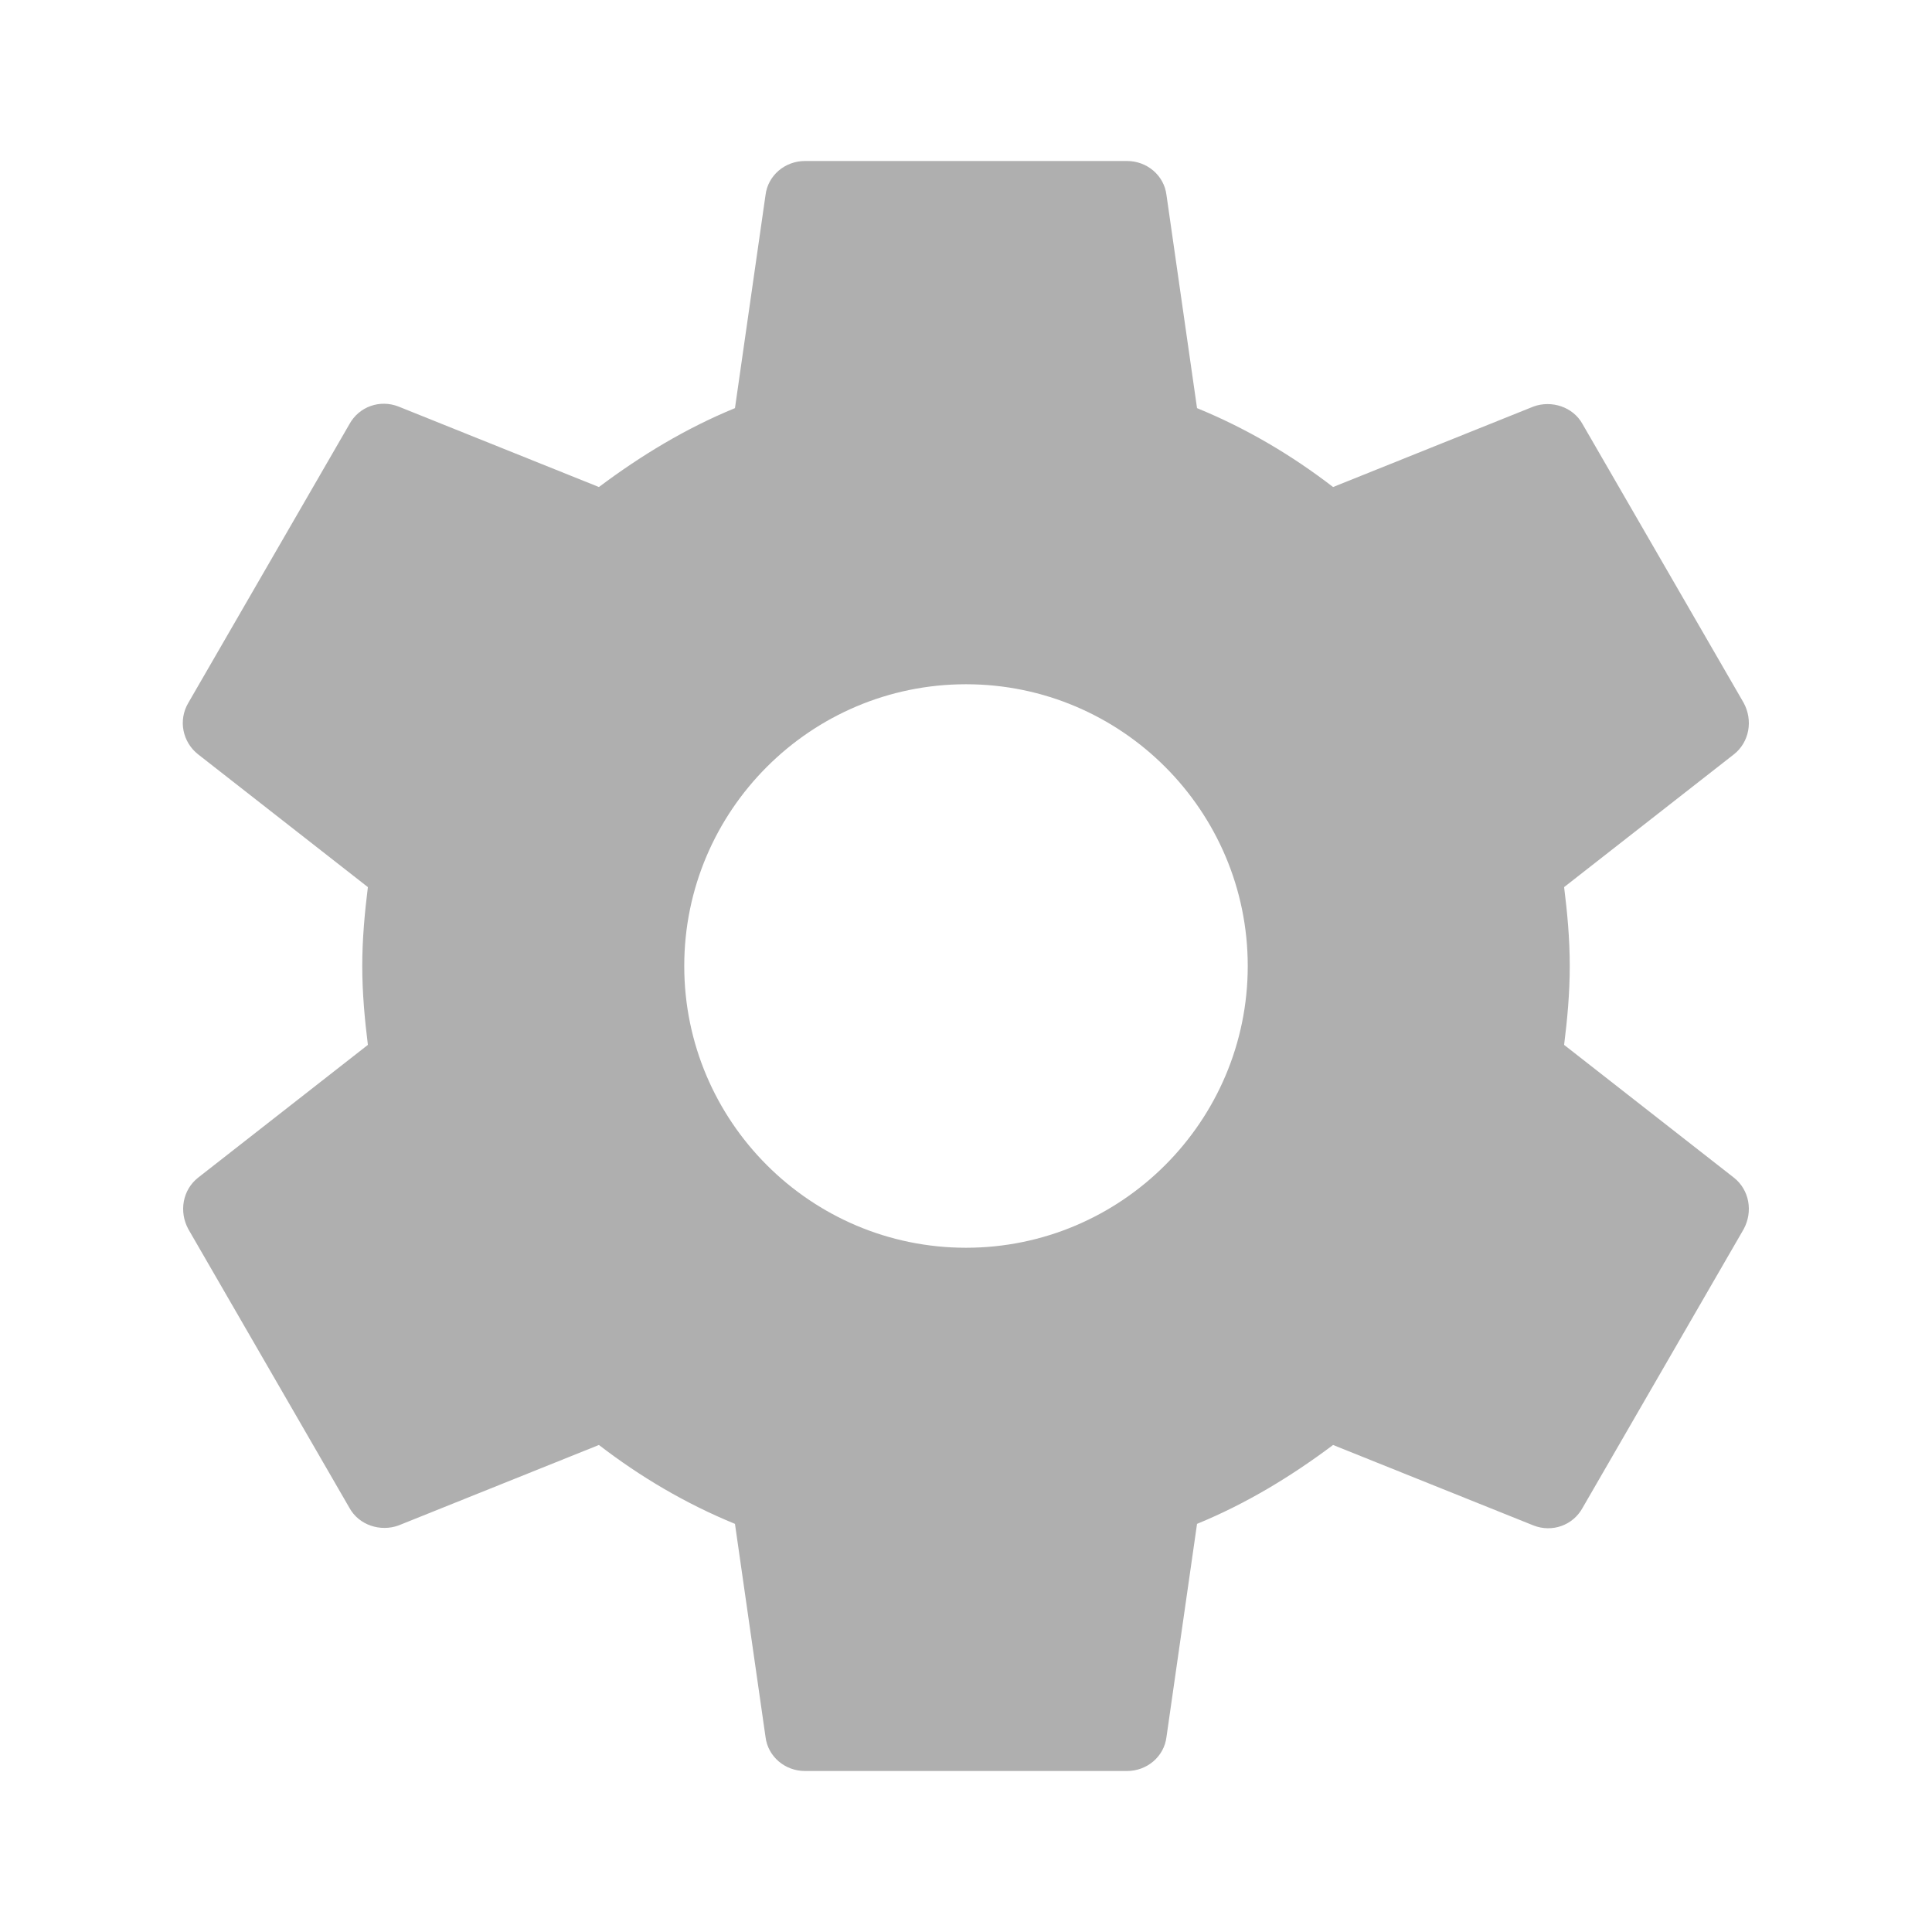
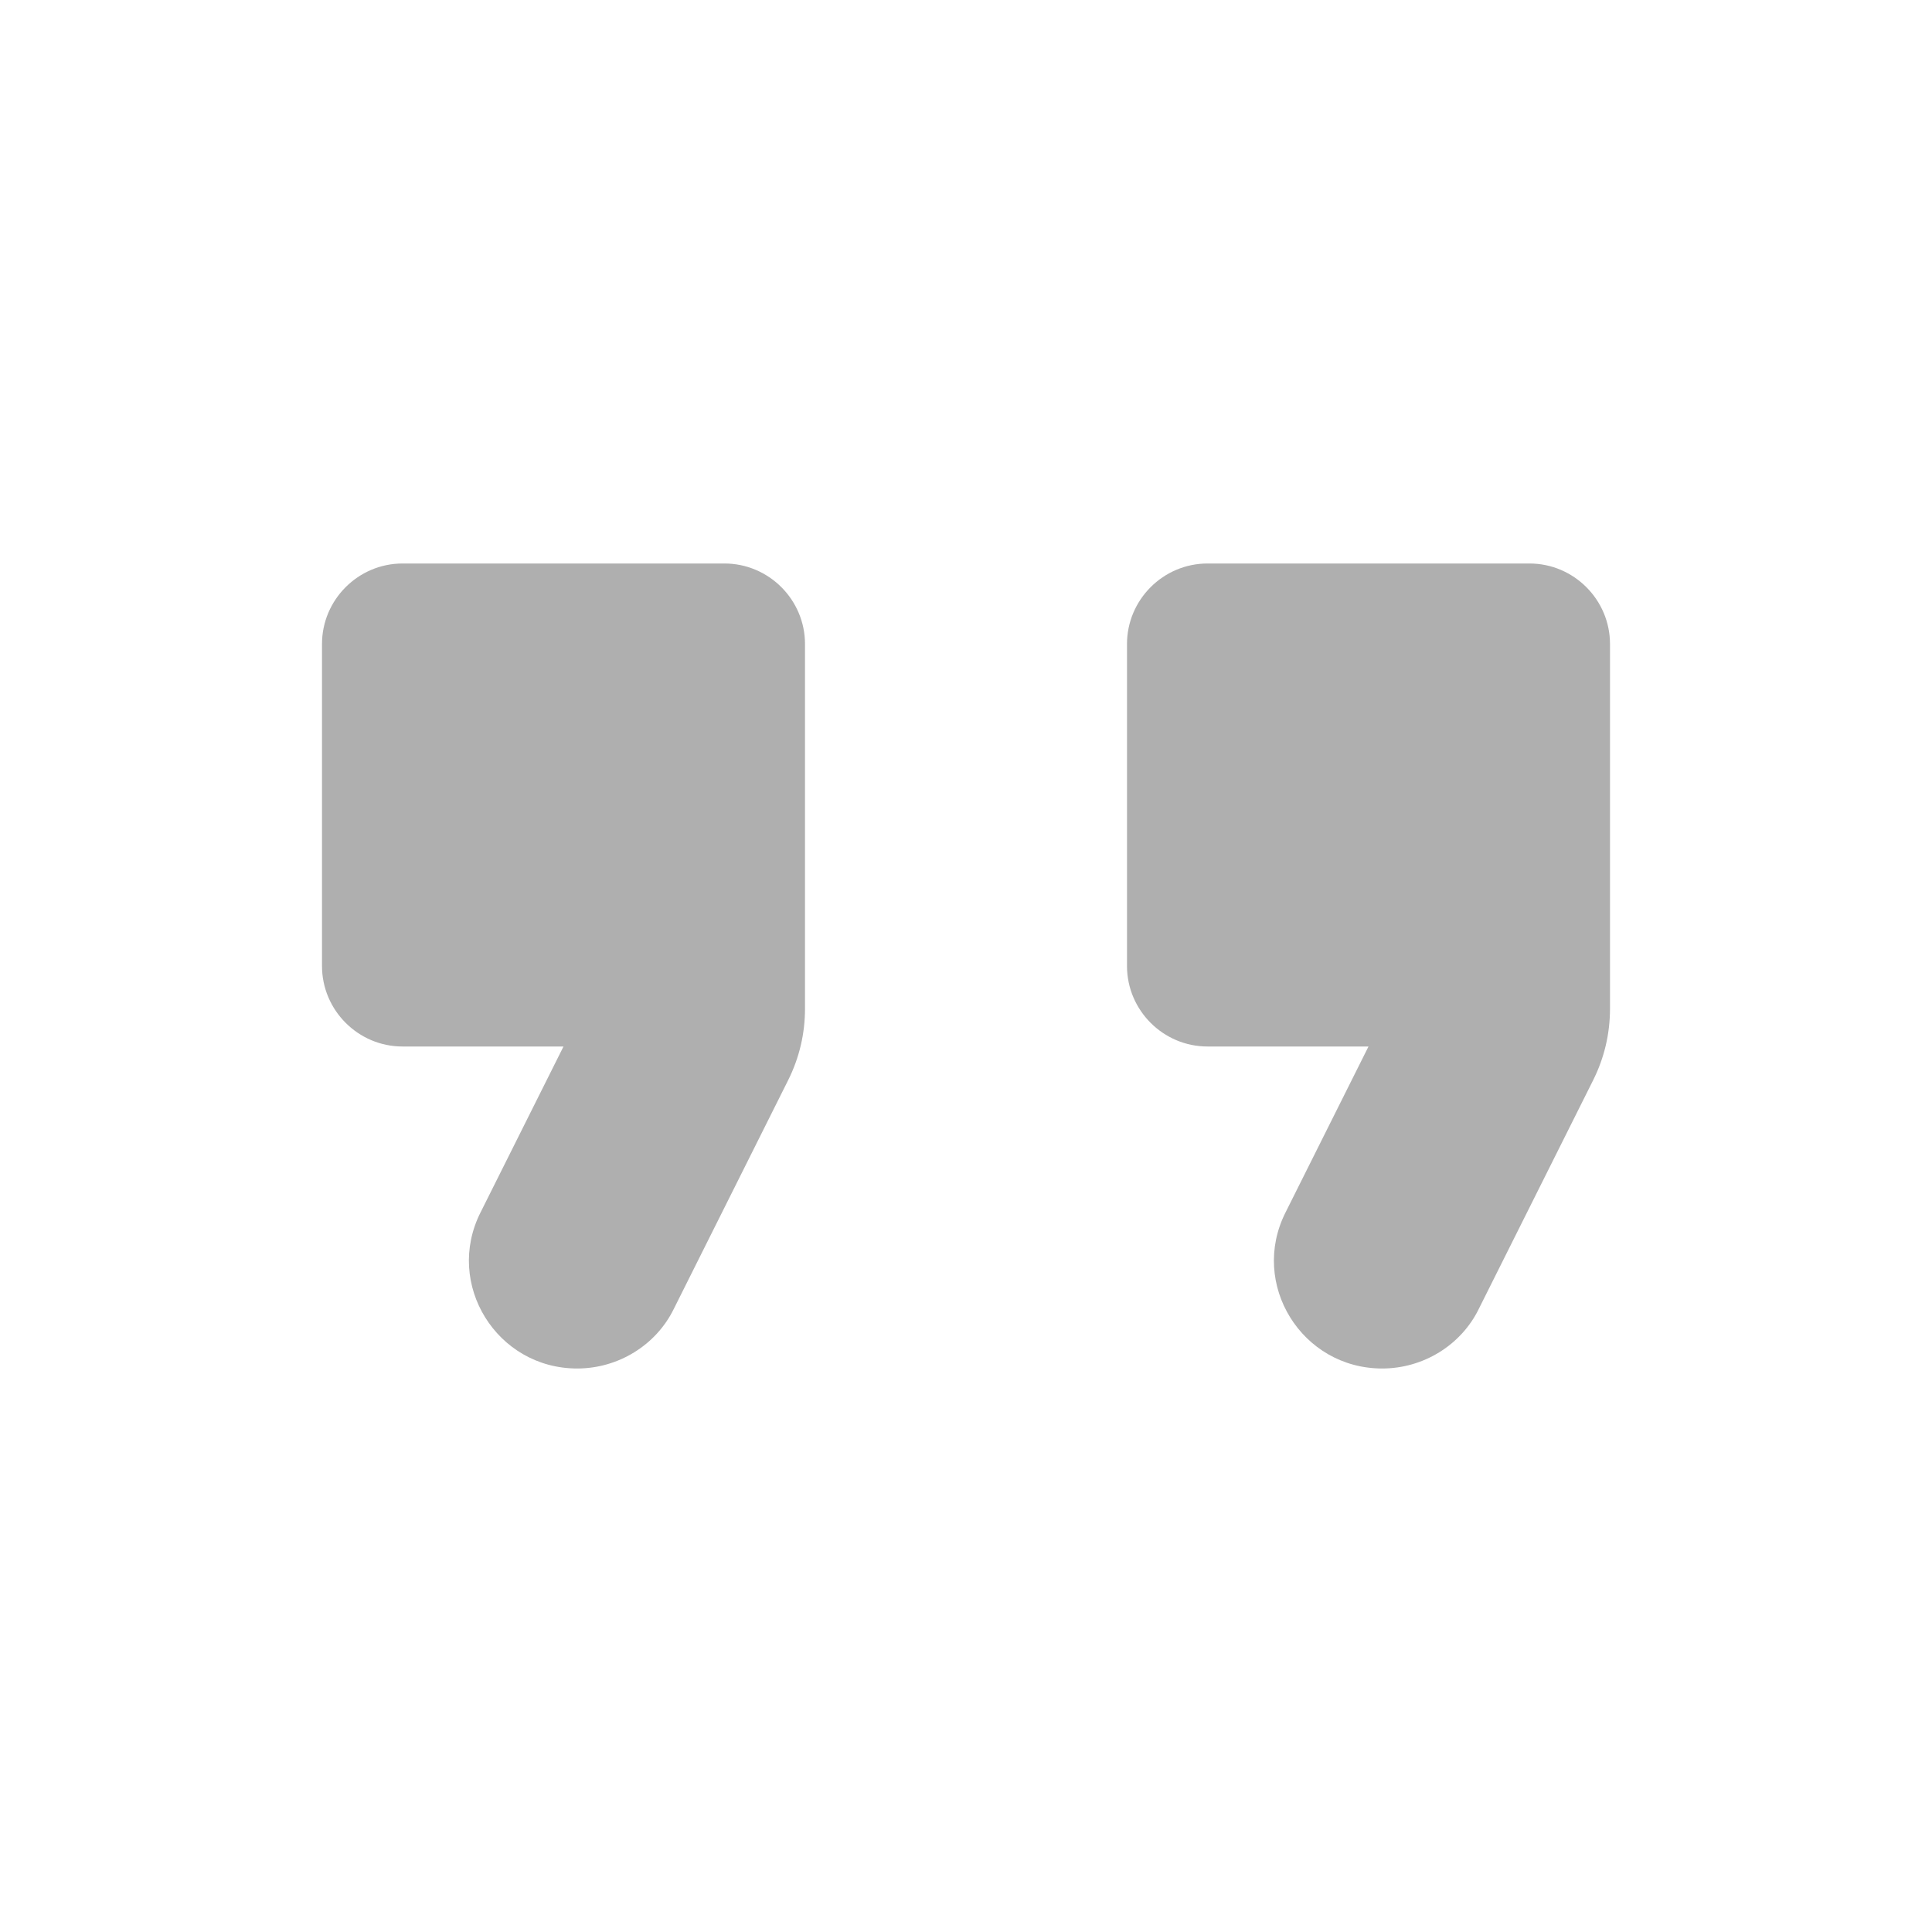
<svg xmlns="http://www.w3.org/2000/svg" height="24" viewBox="0 0 24 24" width="24">
-   <path fill="#afafaf" d="M19.43 12.98c.04-.32.07-.64.07-.98s-.03-.66-.07-.98l2.11-1.65c.19-.15.24-.42.12-.64l-2-3.46c-.12-.22-.39-.3-.61-.22l-2.49 1c-.52-.4-1.08-.73-1.69-.98l-.38-2.65C14.46 2.18 14.25 2 14 2h-4c-.25 0-.46.18-.49.42l-.38 2.65c-.61.25-1.17.59-1.69.98l-2.49-1c-.23-.09-.49 0-.61.22l-2 3.46c-.13.22-.07.49.12.64l2.11 1.65c-.04.32-.07.65-.07.98s.03.66.07.98l-2.11 1.65c-.19.15-.24.42-.12.64l2 3.46c.12.22.39.3.61.22l2.49-1c.52.4 1.08.73 1.69.98l.38 2.65c.03.24.24.42.49.42h4c.25 0 .46-.18.49-.42l.38-2.65c.61-.25 1.17-.59 1.69-.98l2.49 1c.23.09.49 0 .61-.22l2-3.46c.12-.22.07-.49-.12-.64l-2.11-1.65zM12 15.5c-1.93 0-3.5-1.57-3.5-3.5s1.57-3.5 3.5-3.5 3.5 1.57 3.5 3.5-1.57 3.5-3.5 3.5z" />
+   <path fill="#afafaf" d="M7.17 17c.51 0 .98-.29 1.2-.74l1.42-2.84c.14-.28.21-.58.21-.89V8c0-.55-.45-1-1-1H5c-.55 0-1 .45-1 1v4c0 .55.45 1 1 1h2l-1.03 2.06c-.45.89.2 1.94 1.2 1.94zm10 0c.51 0 .98-.29 1.2-.74l1.42-2.84c.14-.28.21-.58.21-.89V8c0-.55-.45-1-1-1h-4c-.55 0-1 .45-1 1v4c0 .55.45 1 1 1h2l-1.03 2.06c-.45.89.2 1.94 1.2 1.94z" />
</svg>
